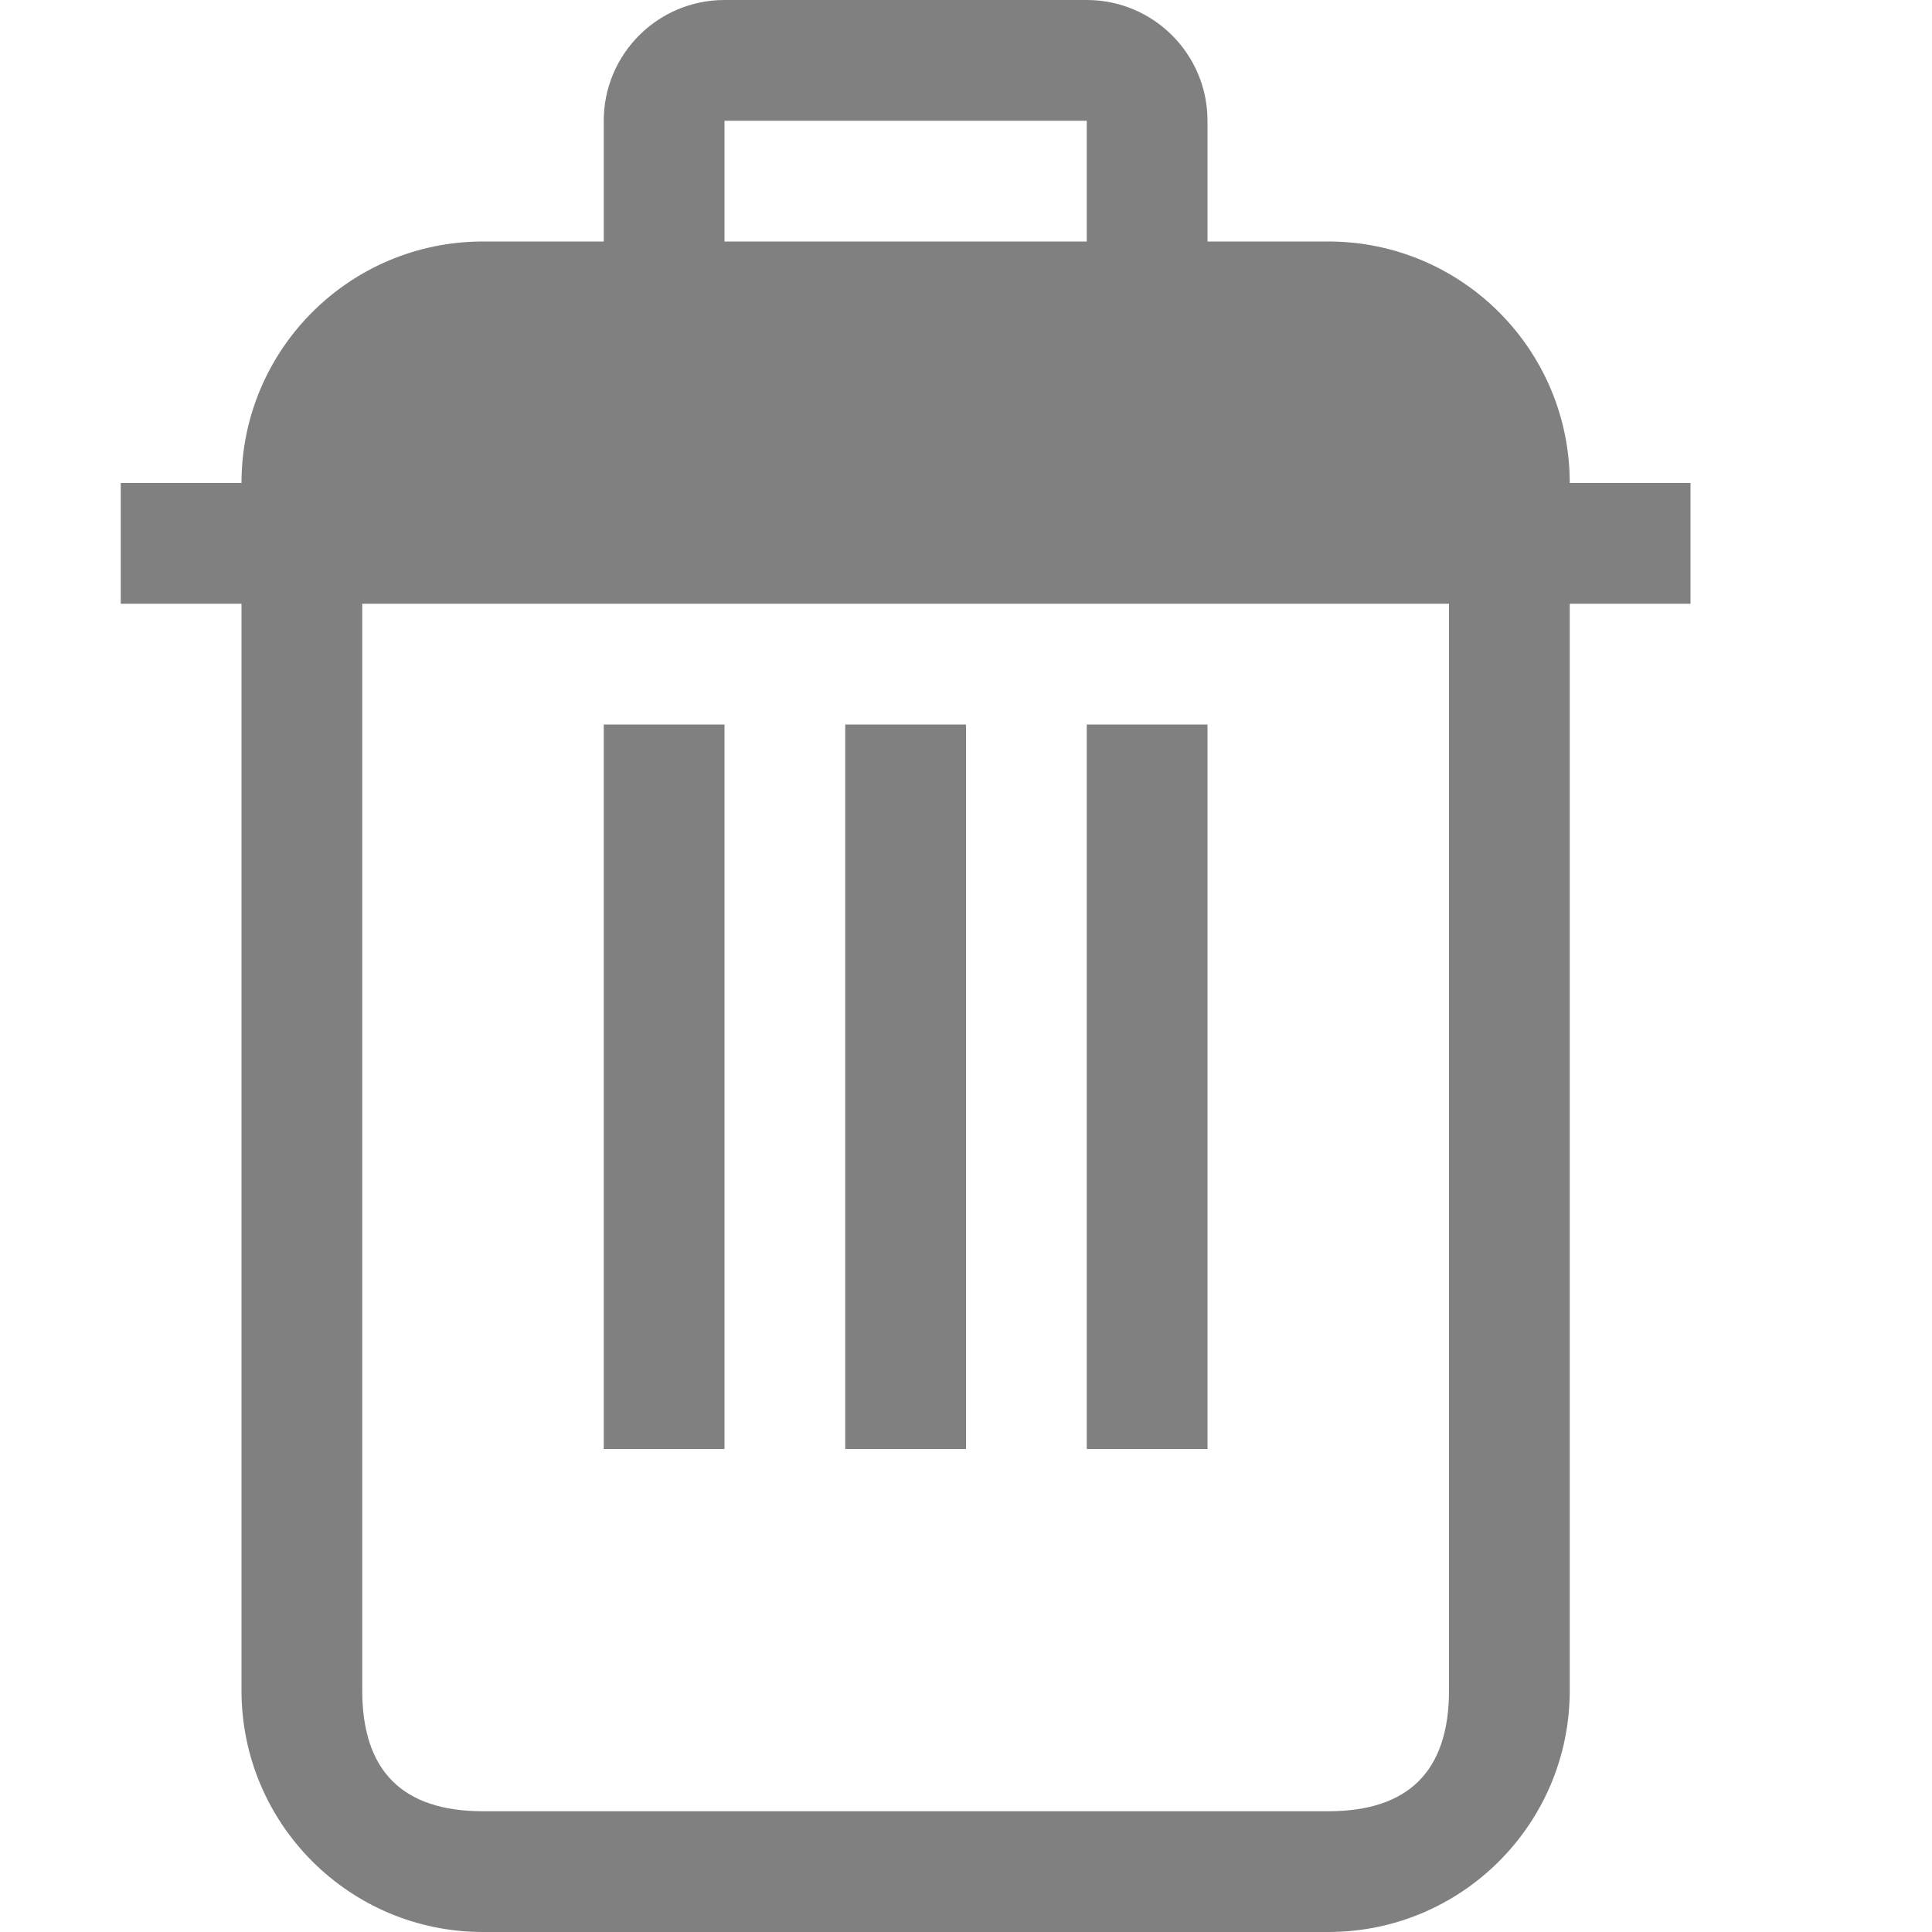
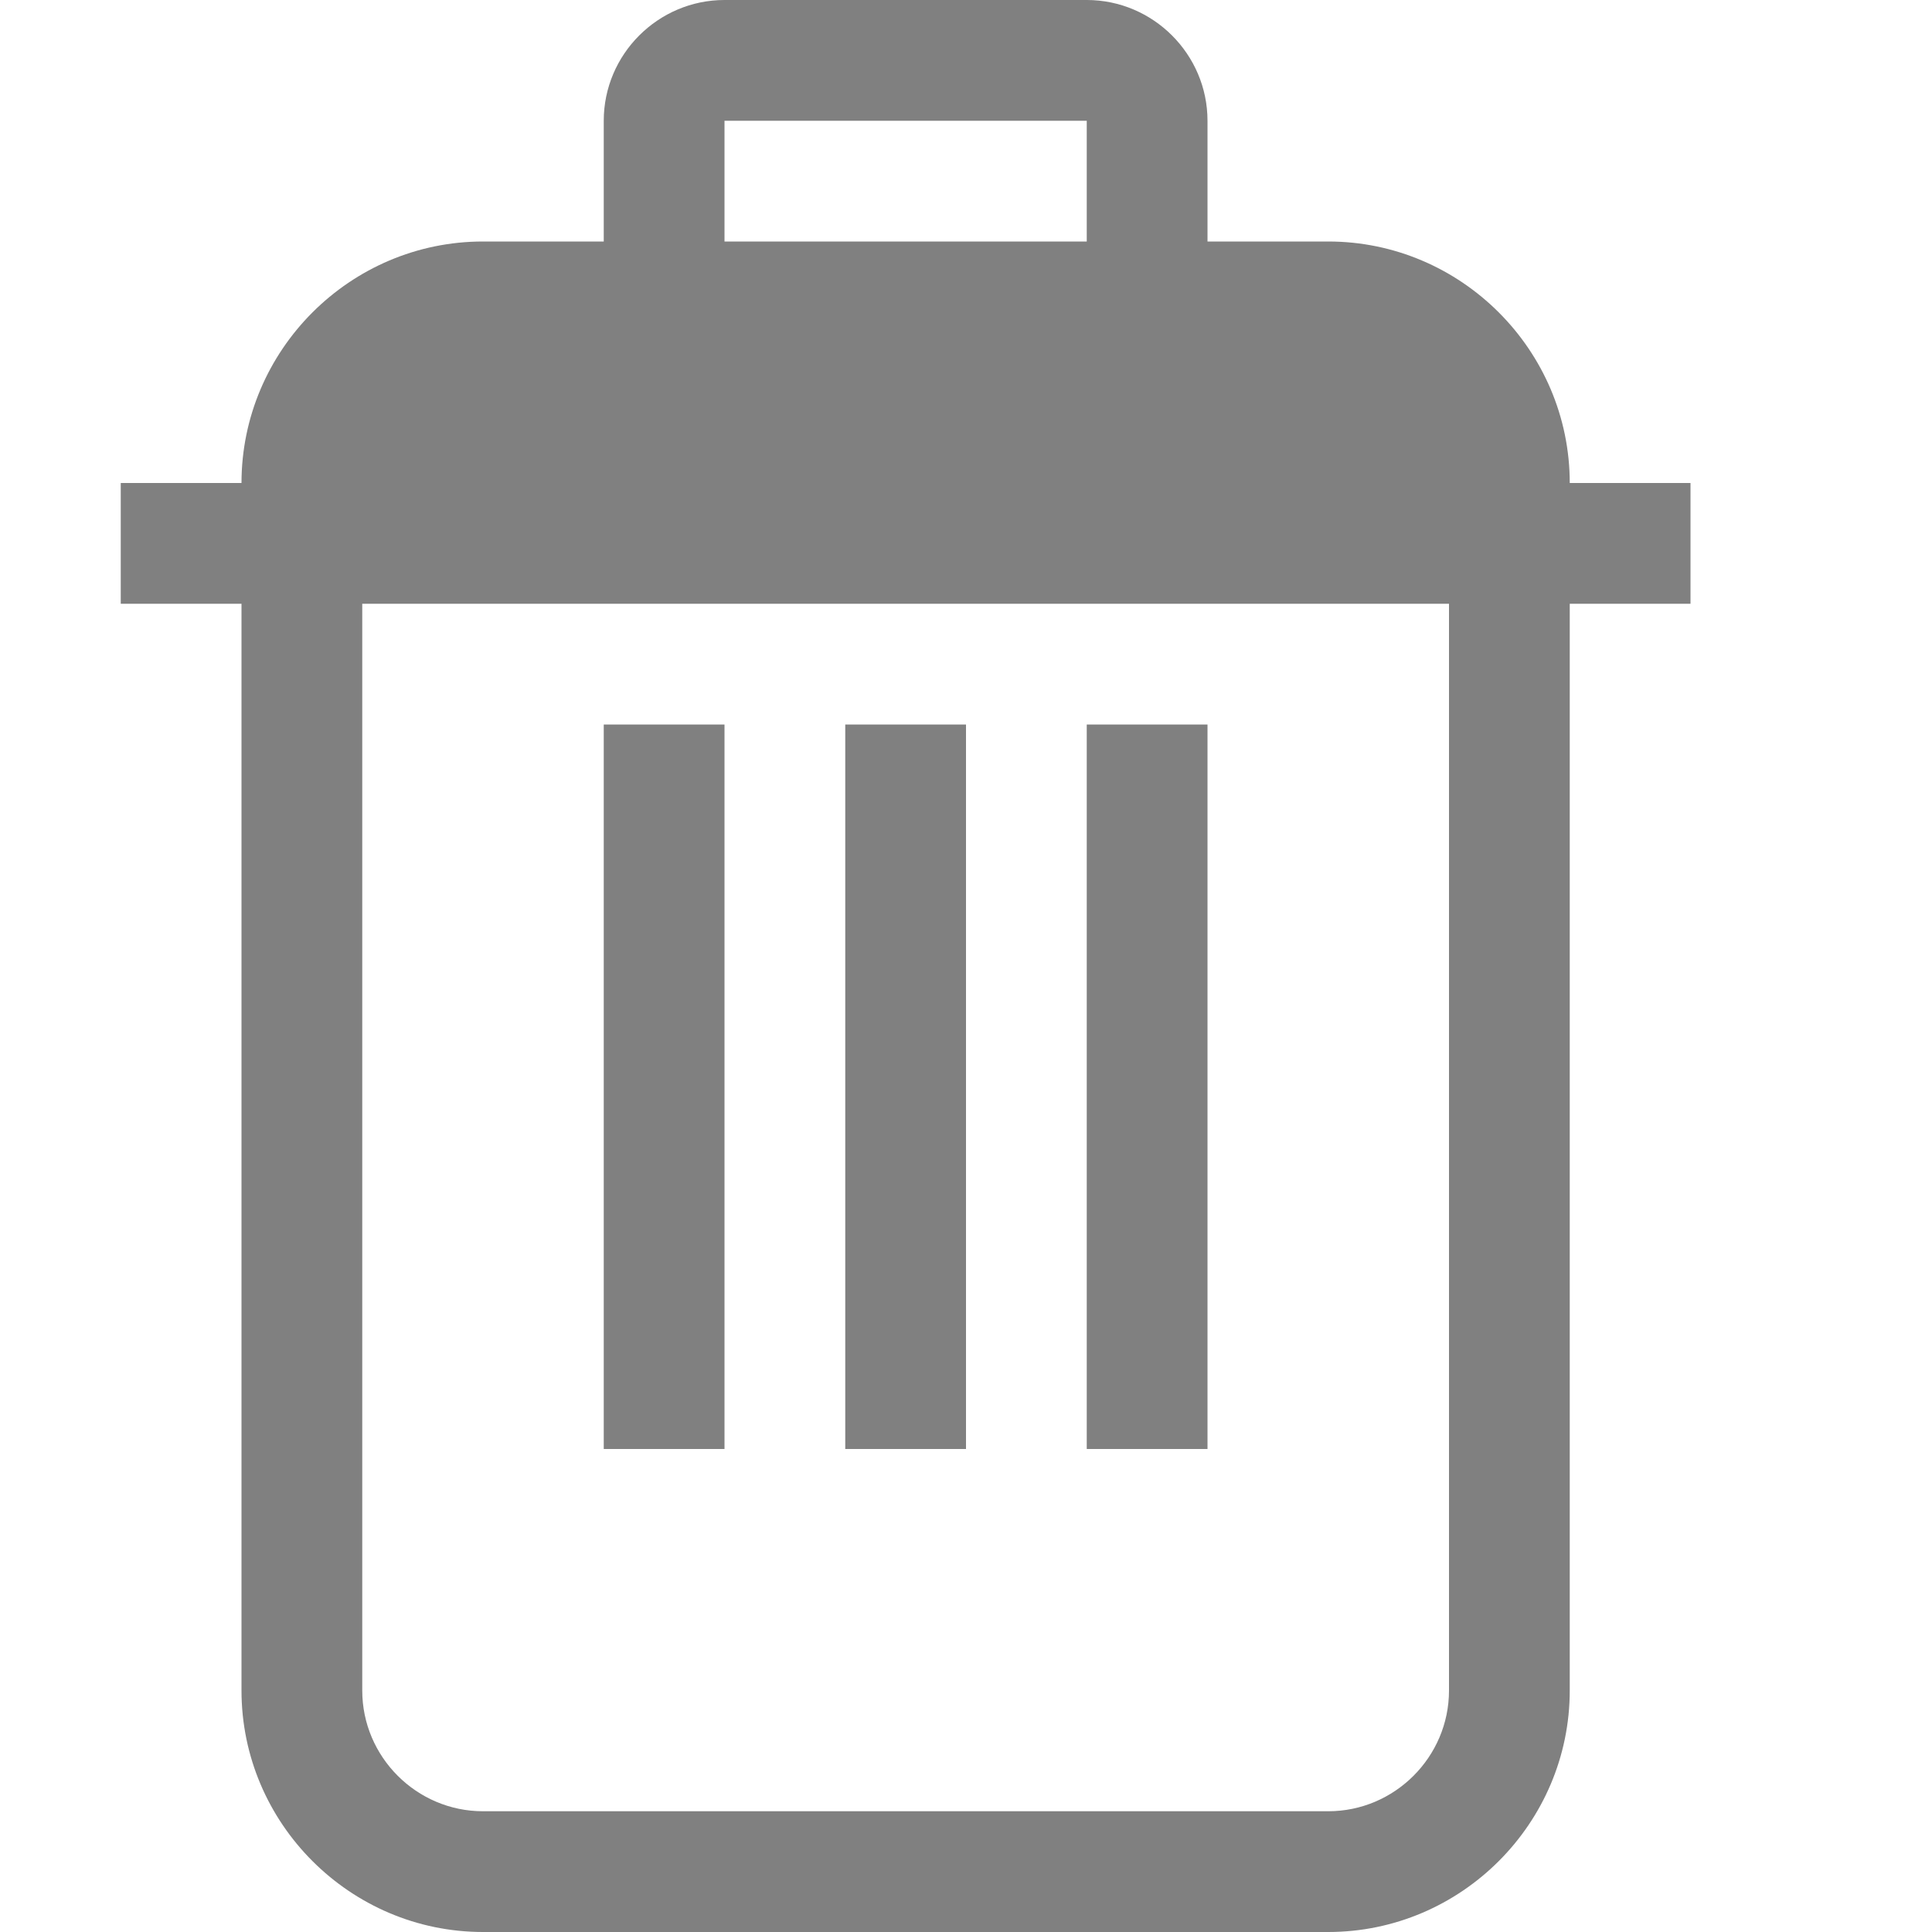
<svg xmlns="http://www.w3.org/2000/svg" width="16" height="16" viewBox="0 0 16 16" fill="gray">
-   <path d="M9 1C9 0.448 8.552 0 8 0L5 0C4.448 0 4 0.448 4 1L4 2L3 2C1.895 2 1 2.895 1 4L0 4L0 5L1 5L1 14C1 15.105 1.895 16 3 16L10 16C11.105 16 12 15.105 12 14L12 5L13 5L13 4L12 4C12 2.895 11.105 2 10 2L9 2L9 1L9 1ZM8 2L5 2L5 1L8 1L8 2L8 2ZM2 14L2 5L11 5L11 14C11 14.666 10.666 15 10 15L3 15C2.333 15 2 14.666 2 14L2 14ZM4 6L4 12L5 12L5 6L4 6L4 6ZM6 6L6 12L7 12L7 6L6 6L6 6ZM8 6L8 12L9 12L9 6L8 6L8 6Z" fill-rule="evenodd" transform="translate(1 0)" />
+   <path d="M9 1C9 0.45 8.55 0 8 0L5 0C4.45 0 4 0.45 4 1L4 2L3 2C1.9 2 1 2.9 1 4L0 4L0 5L1 5L1 14C1 15.1 1.9 16 3 16L10 16C11.1 16 12 15.1 12 14L12 5L13 5L13 4L12 4C12 2.9 11.1 2 10 2L9 2ZM2 5L11 5L11 14C11 14.55 10.55 15 10 15L3 15C2.45 15 2 14.55 2 14ZM4 6L4 12L5 12L5 6ZM6 6L6 12L7 12L7 6ZM8 6L8 12L9 12L9 6ZM8 2L5 2L5 1L8 1Z" transform="translate(1 0)" />
</svg>
